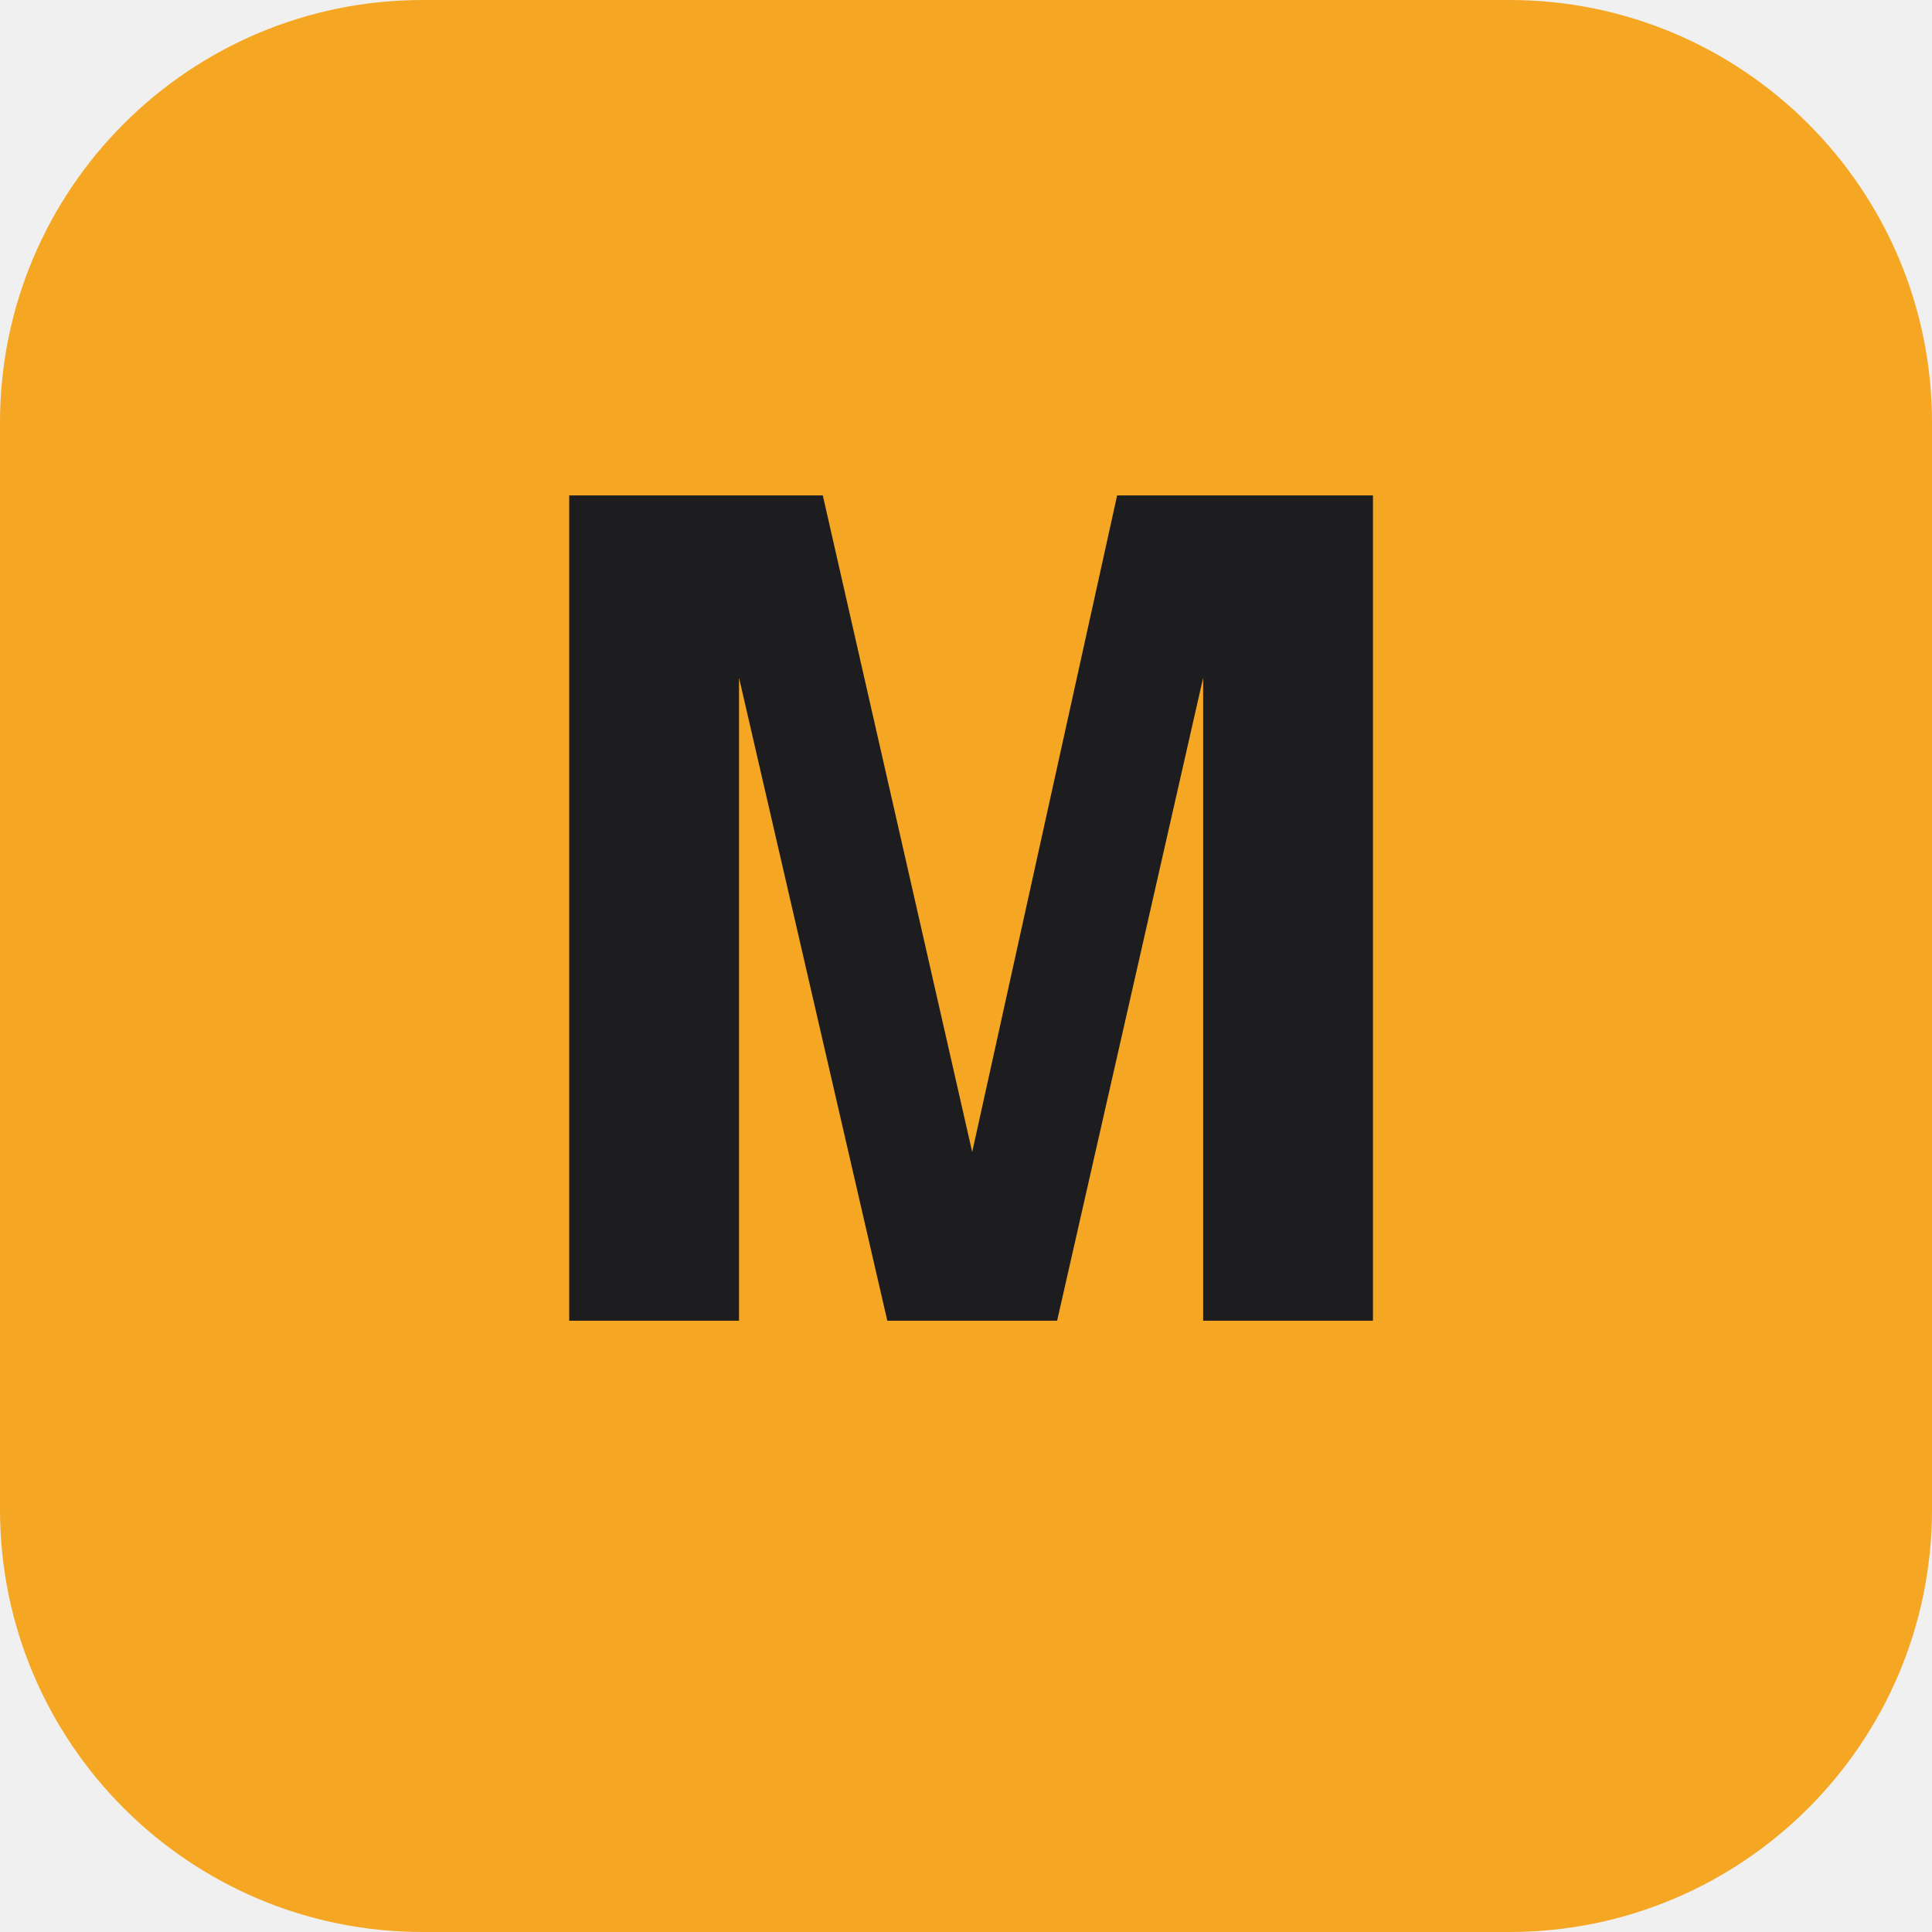
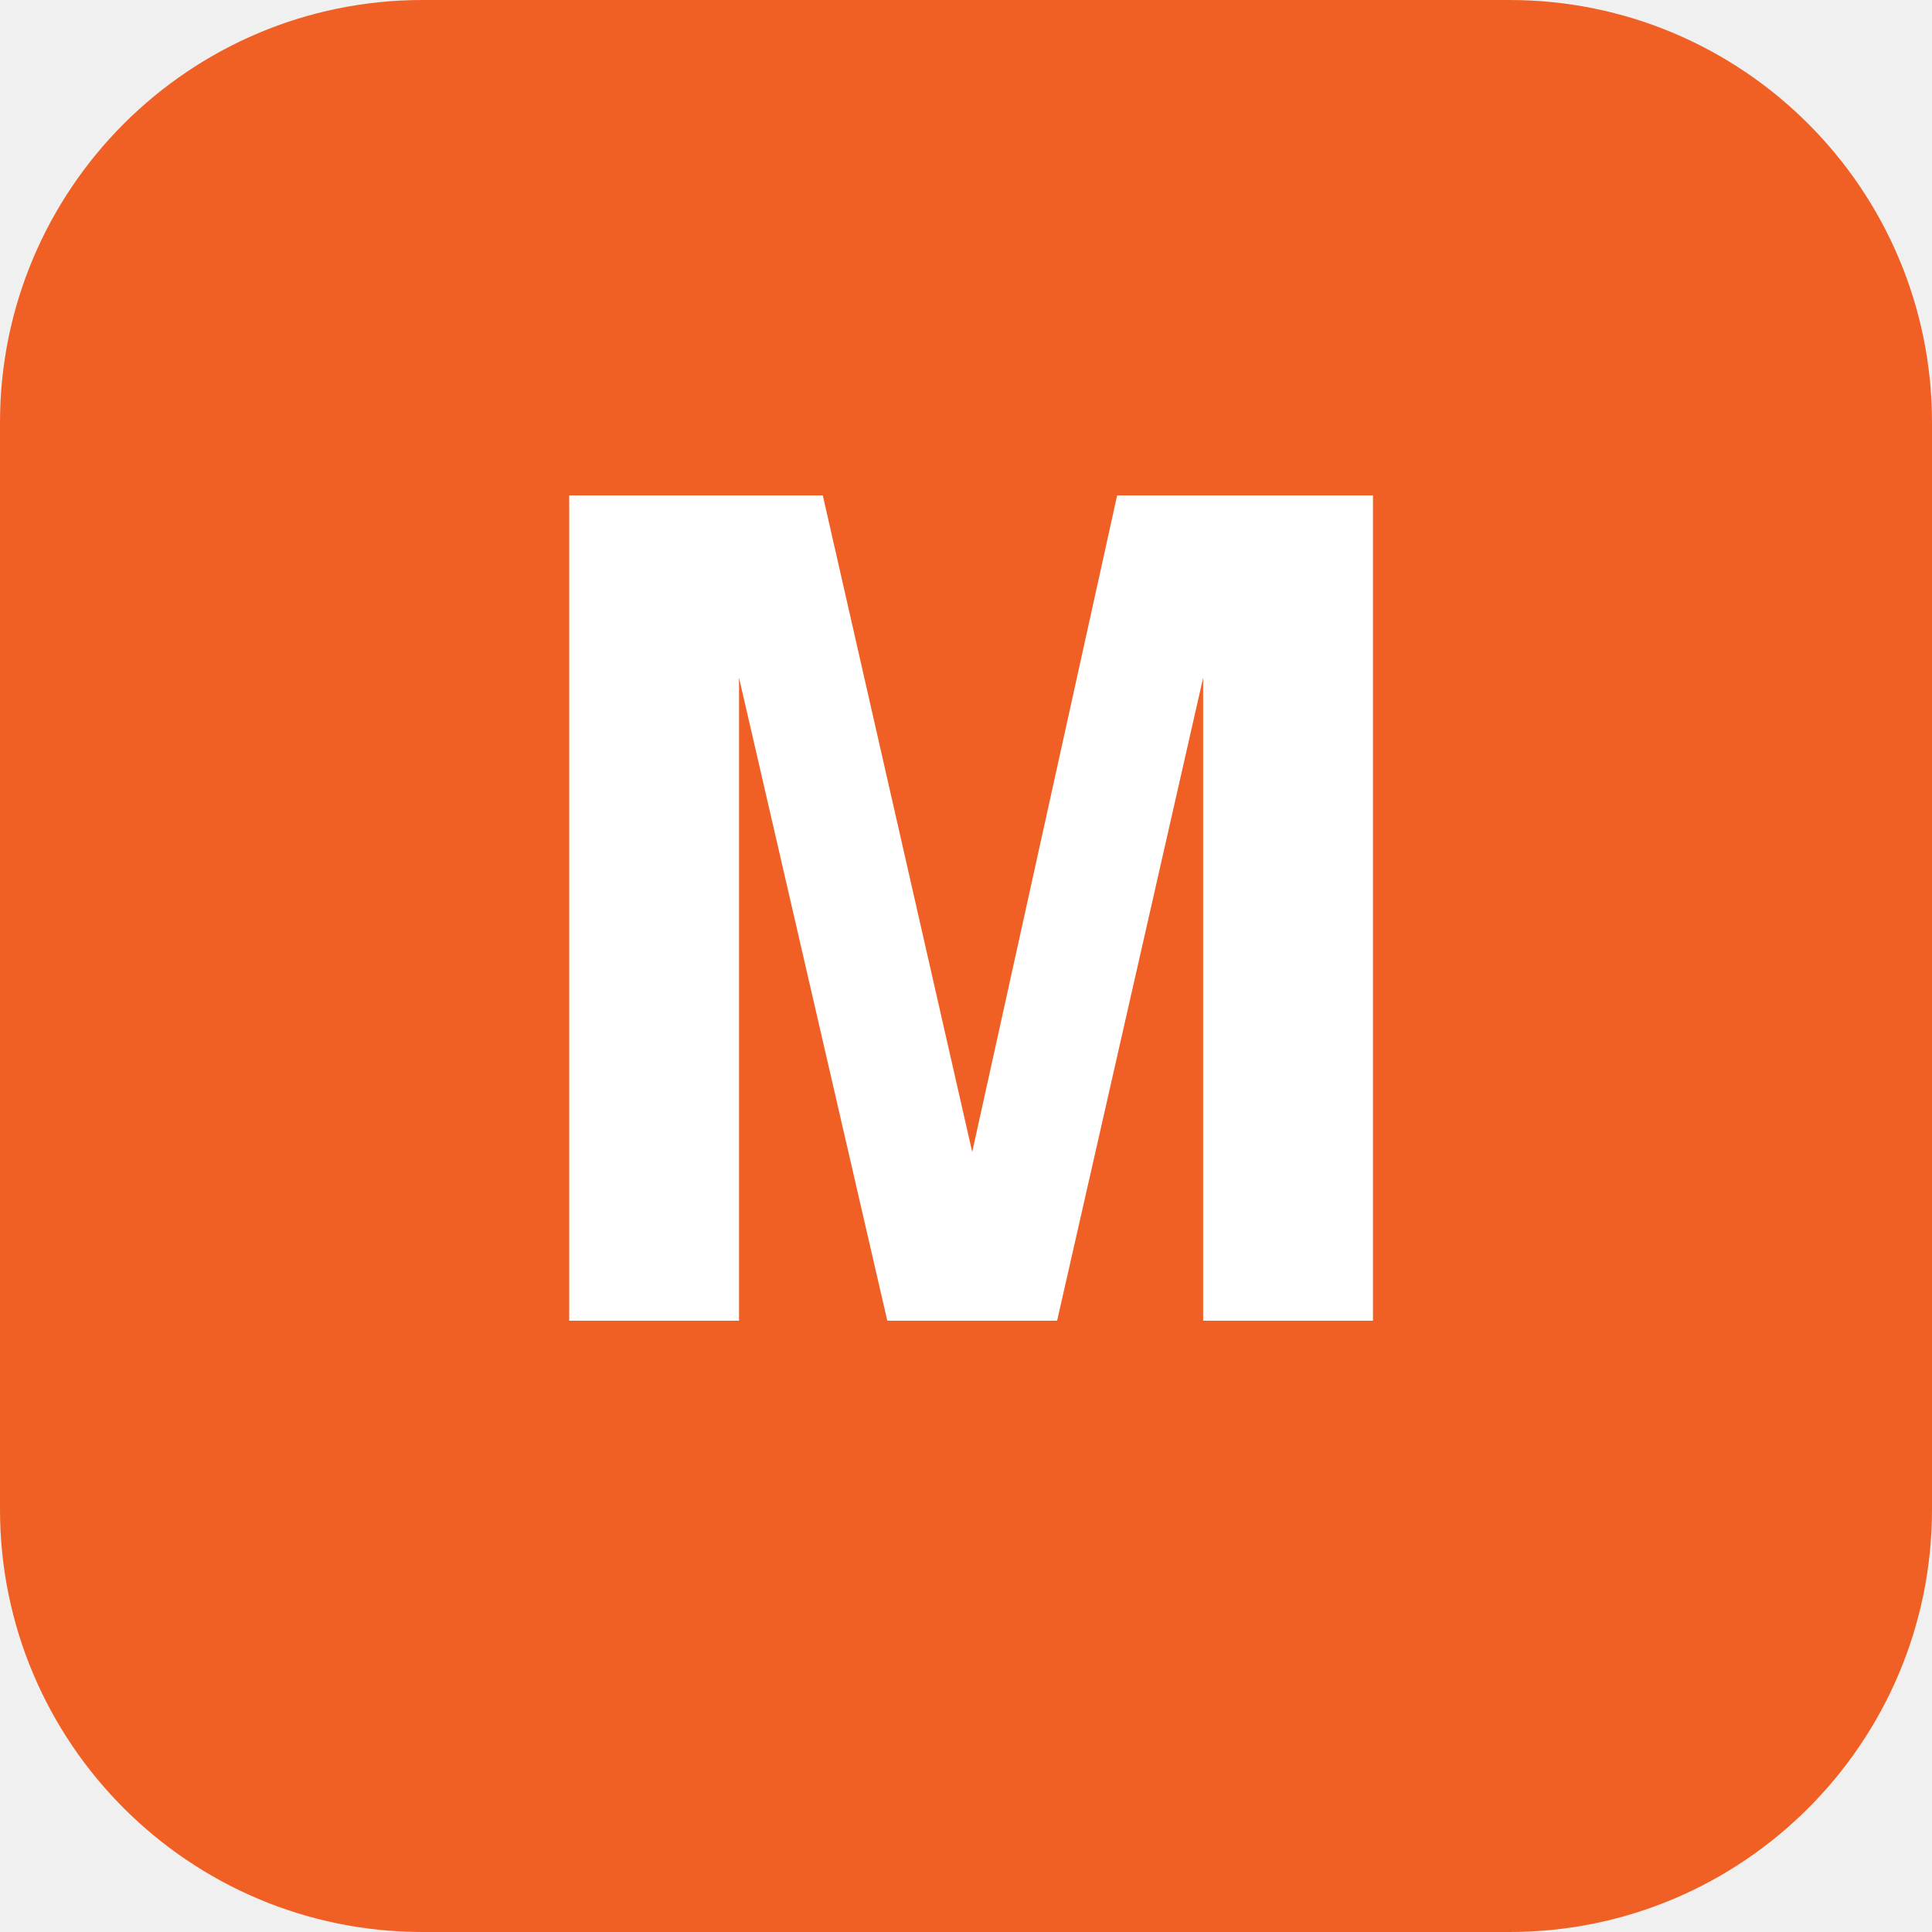
<svg xmlns="http://www.w3.org/2000/svg" viewBox="0 0 512 512">
-   <rect width="512" height="512" rx="112" fill="#f5a623" />
-   <text x="256" y="350" text-anchor="middle" font-family="-apple-system,Helvetica,Arial,sans-serif" font-size="300" font-weight="700" fill="#1d1d1f">M</text>
+   <rect width="512" height="512" rx="112" fill="#f06024" />
+   <text x="256" y="350" text-anchor="middle" font-family="-apple-system,Helvetica,Arial,sans-serif" font-size="300" font-weight="700" fill="#fff">M</text>
</svg>
